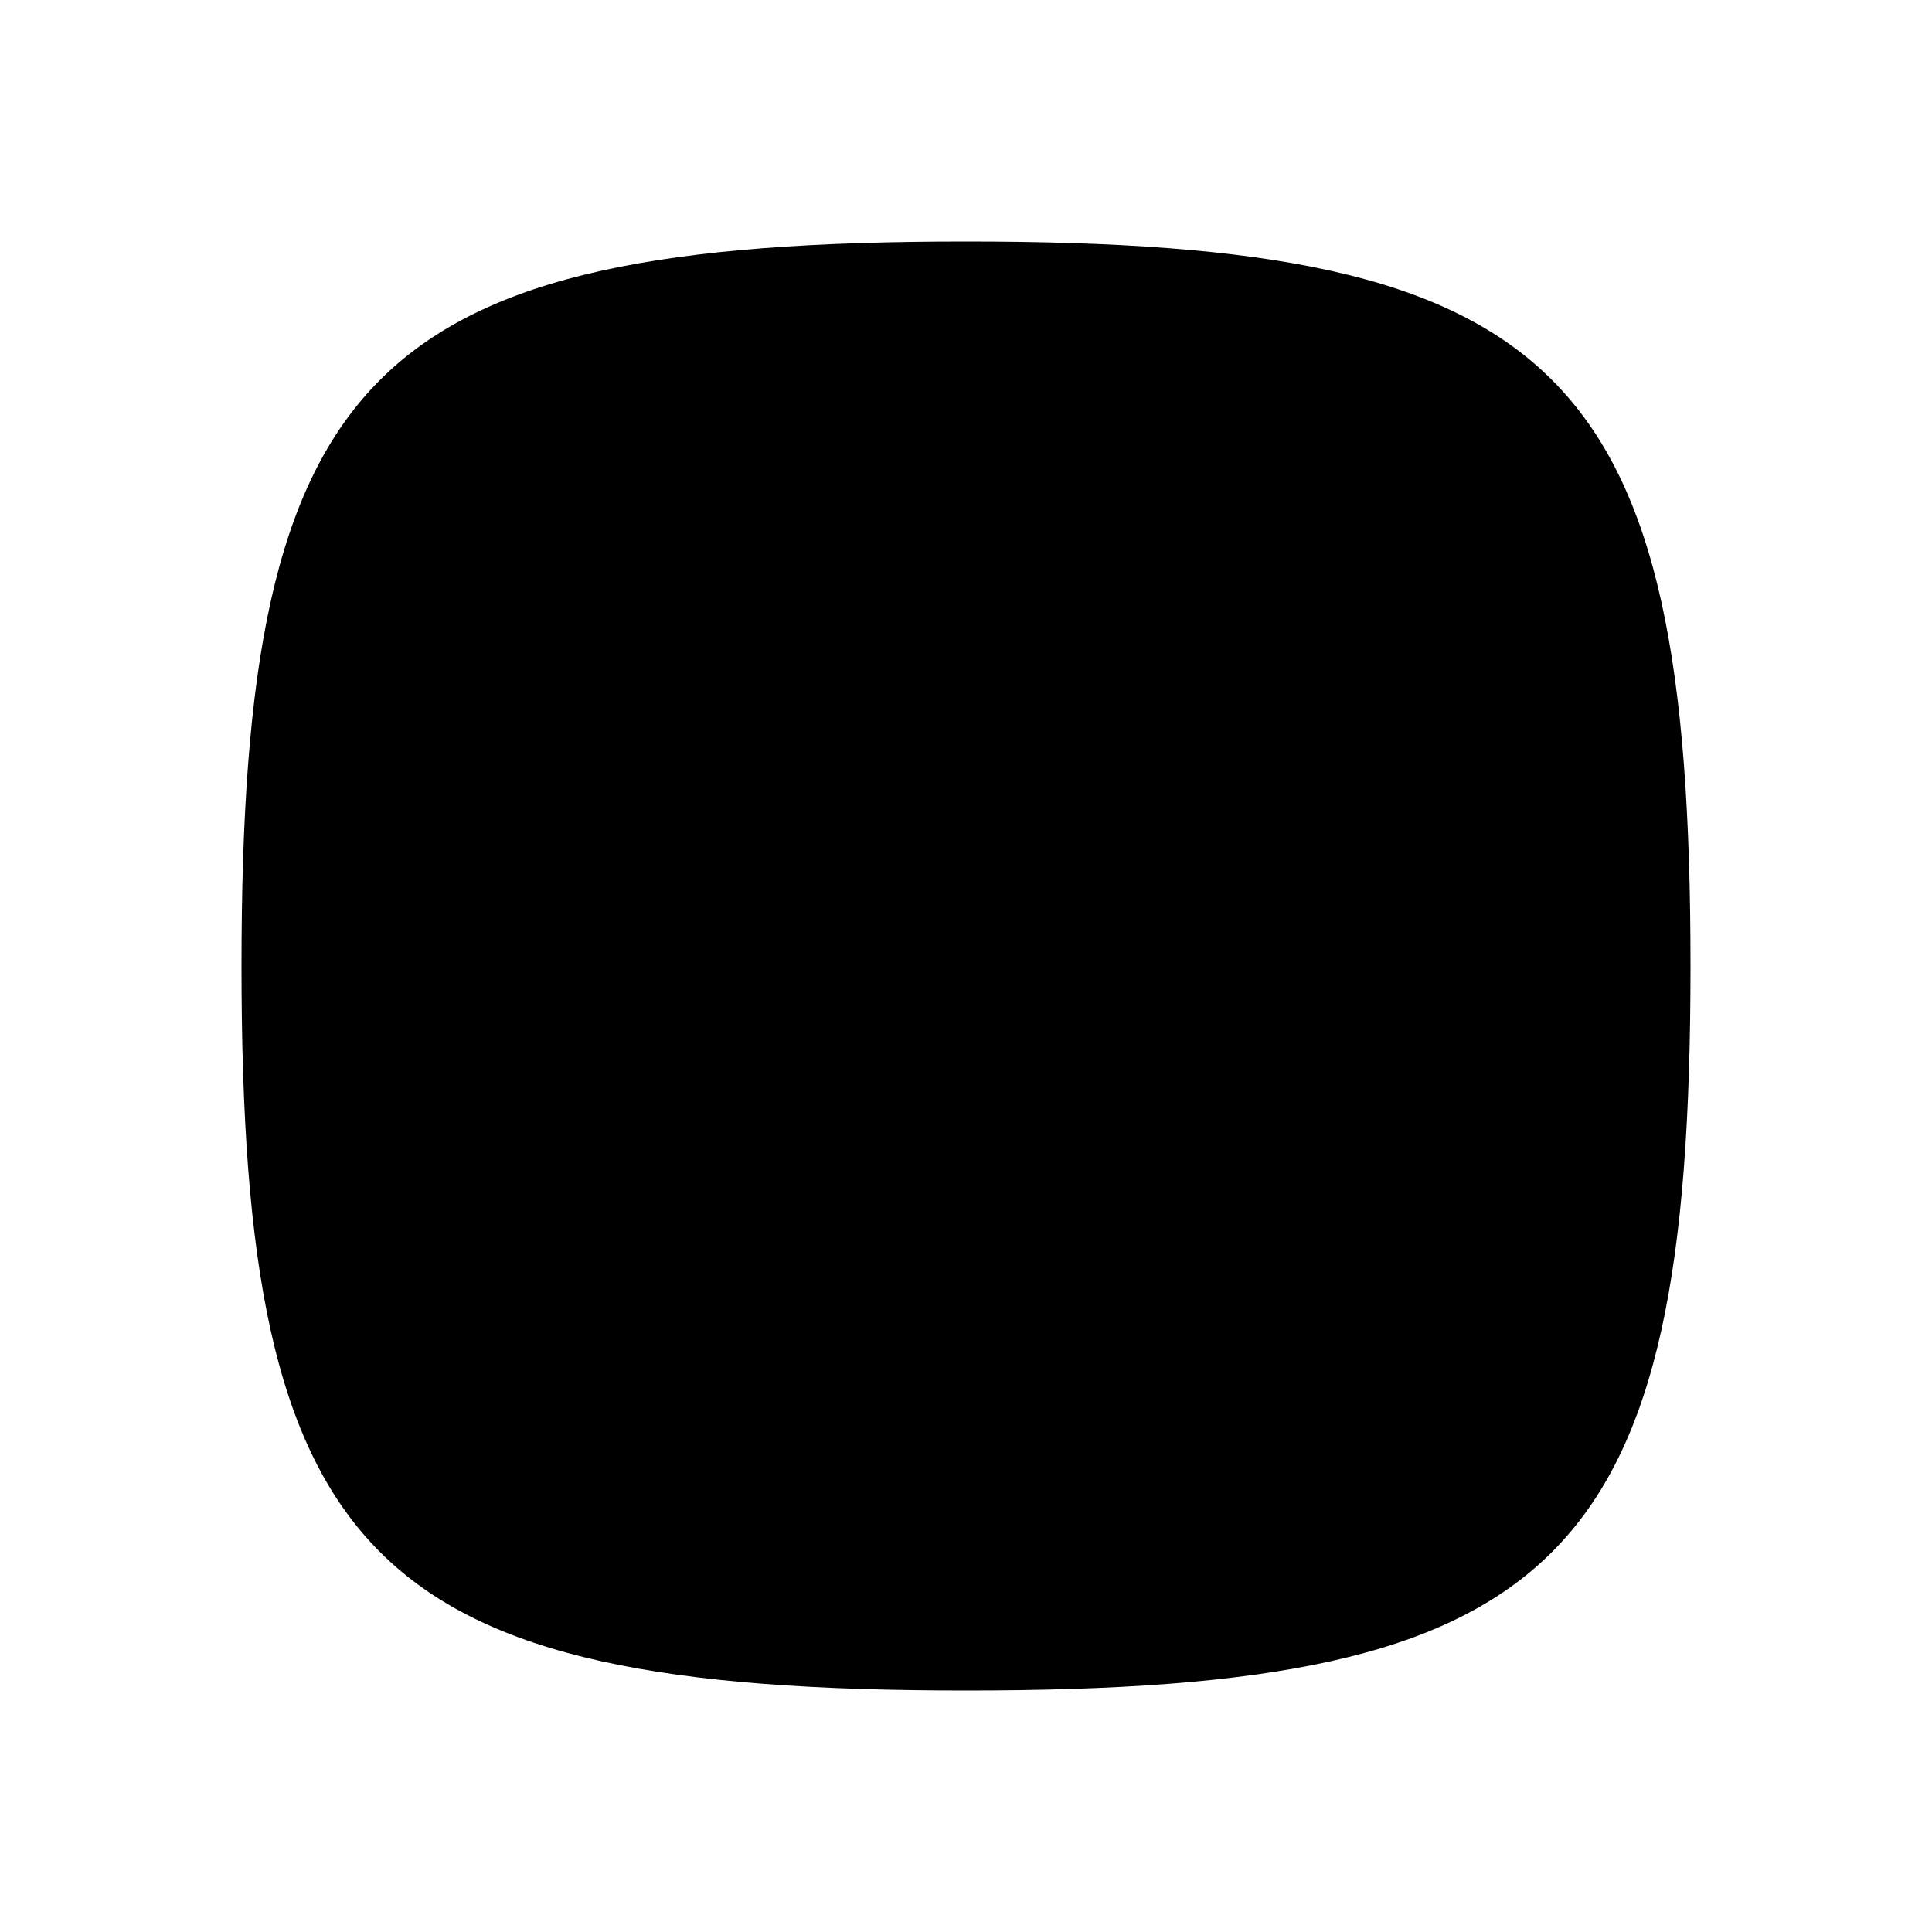
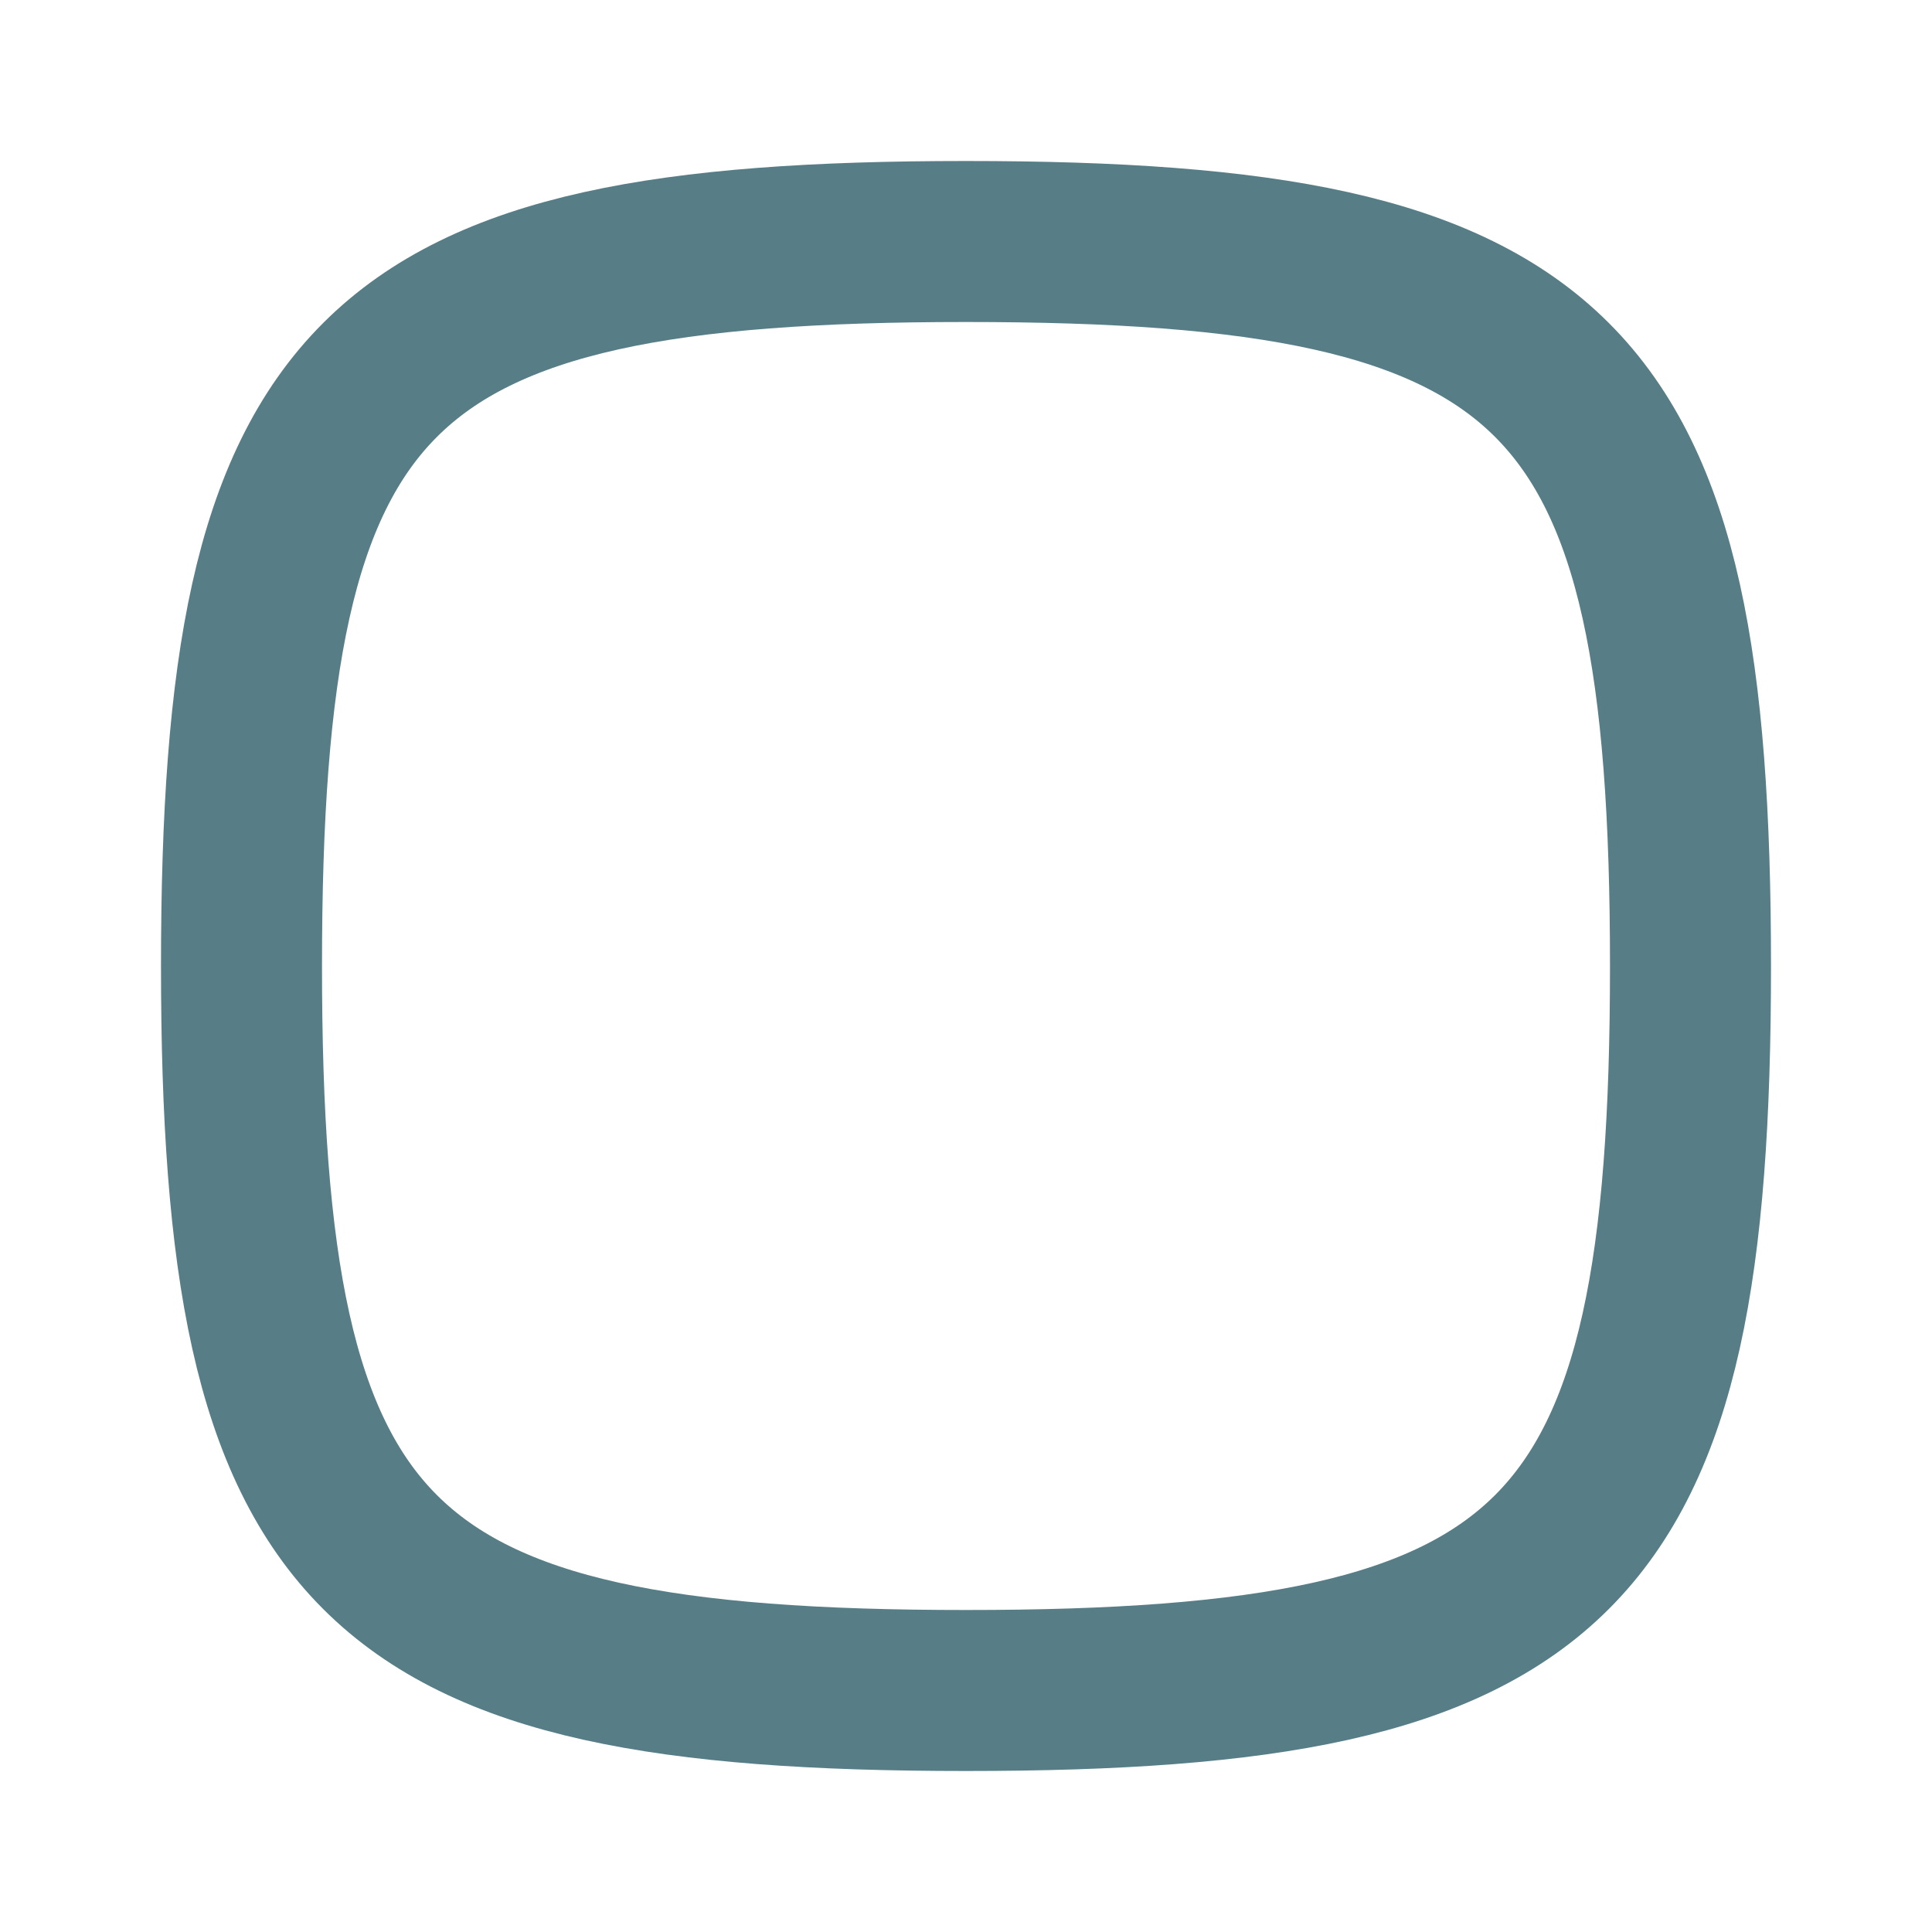
<svg xmlns="http://www.w3.org/2000/svg" viewBox="0 0 24 24">
-   <path d="M3 12C3 4.588 4.588 3 12 3C19.412 3 21 4.588 21 12C21 19.412 19.412 21 12 21C4.588 21 3 19.412 3 12Z" stroke-width="2" />
+   <path d="M3 12C3 4.588 4.588 3 12 3C19.412 3 21 4.588 21 12C21 19.412 19.412 21 12 21C4.588 21 3 19.412 3 12Z" stroke-width="2" fill="none" stroke="#577D86" />
</svg>
